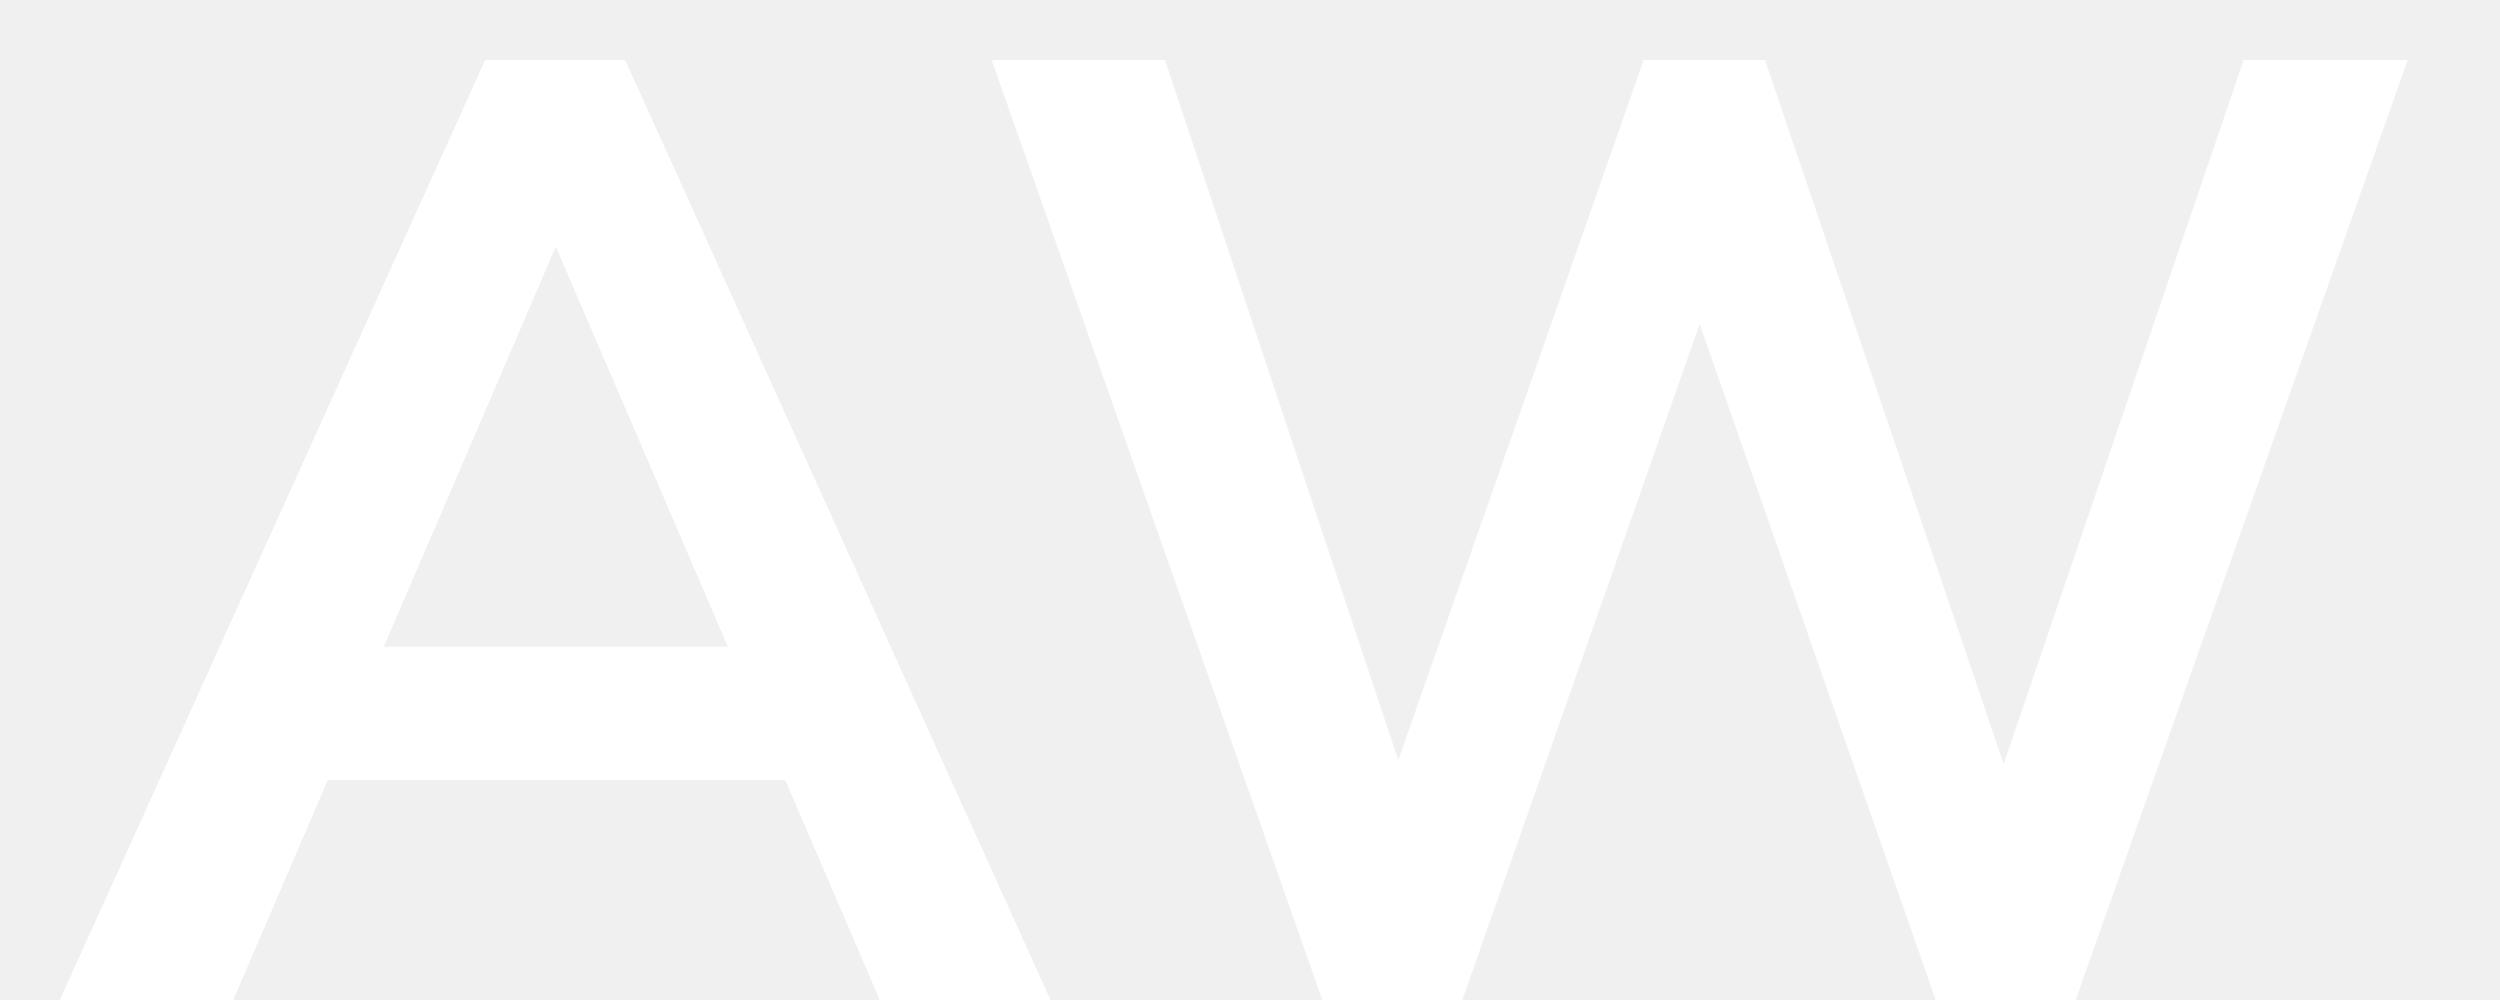
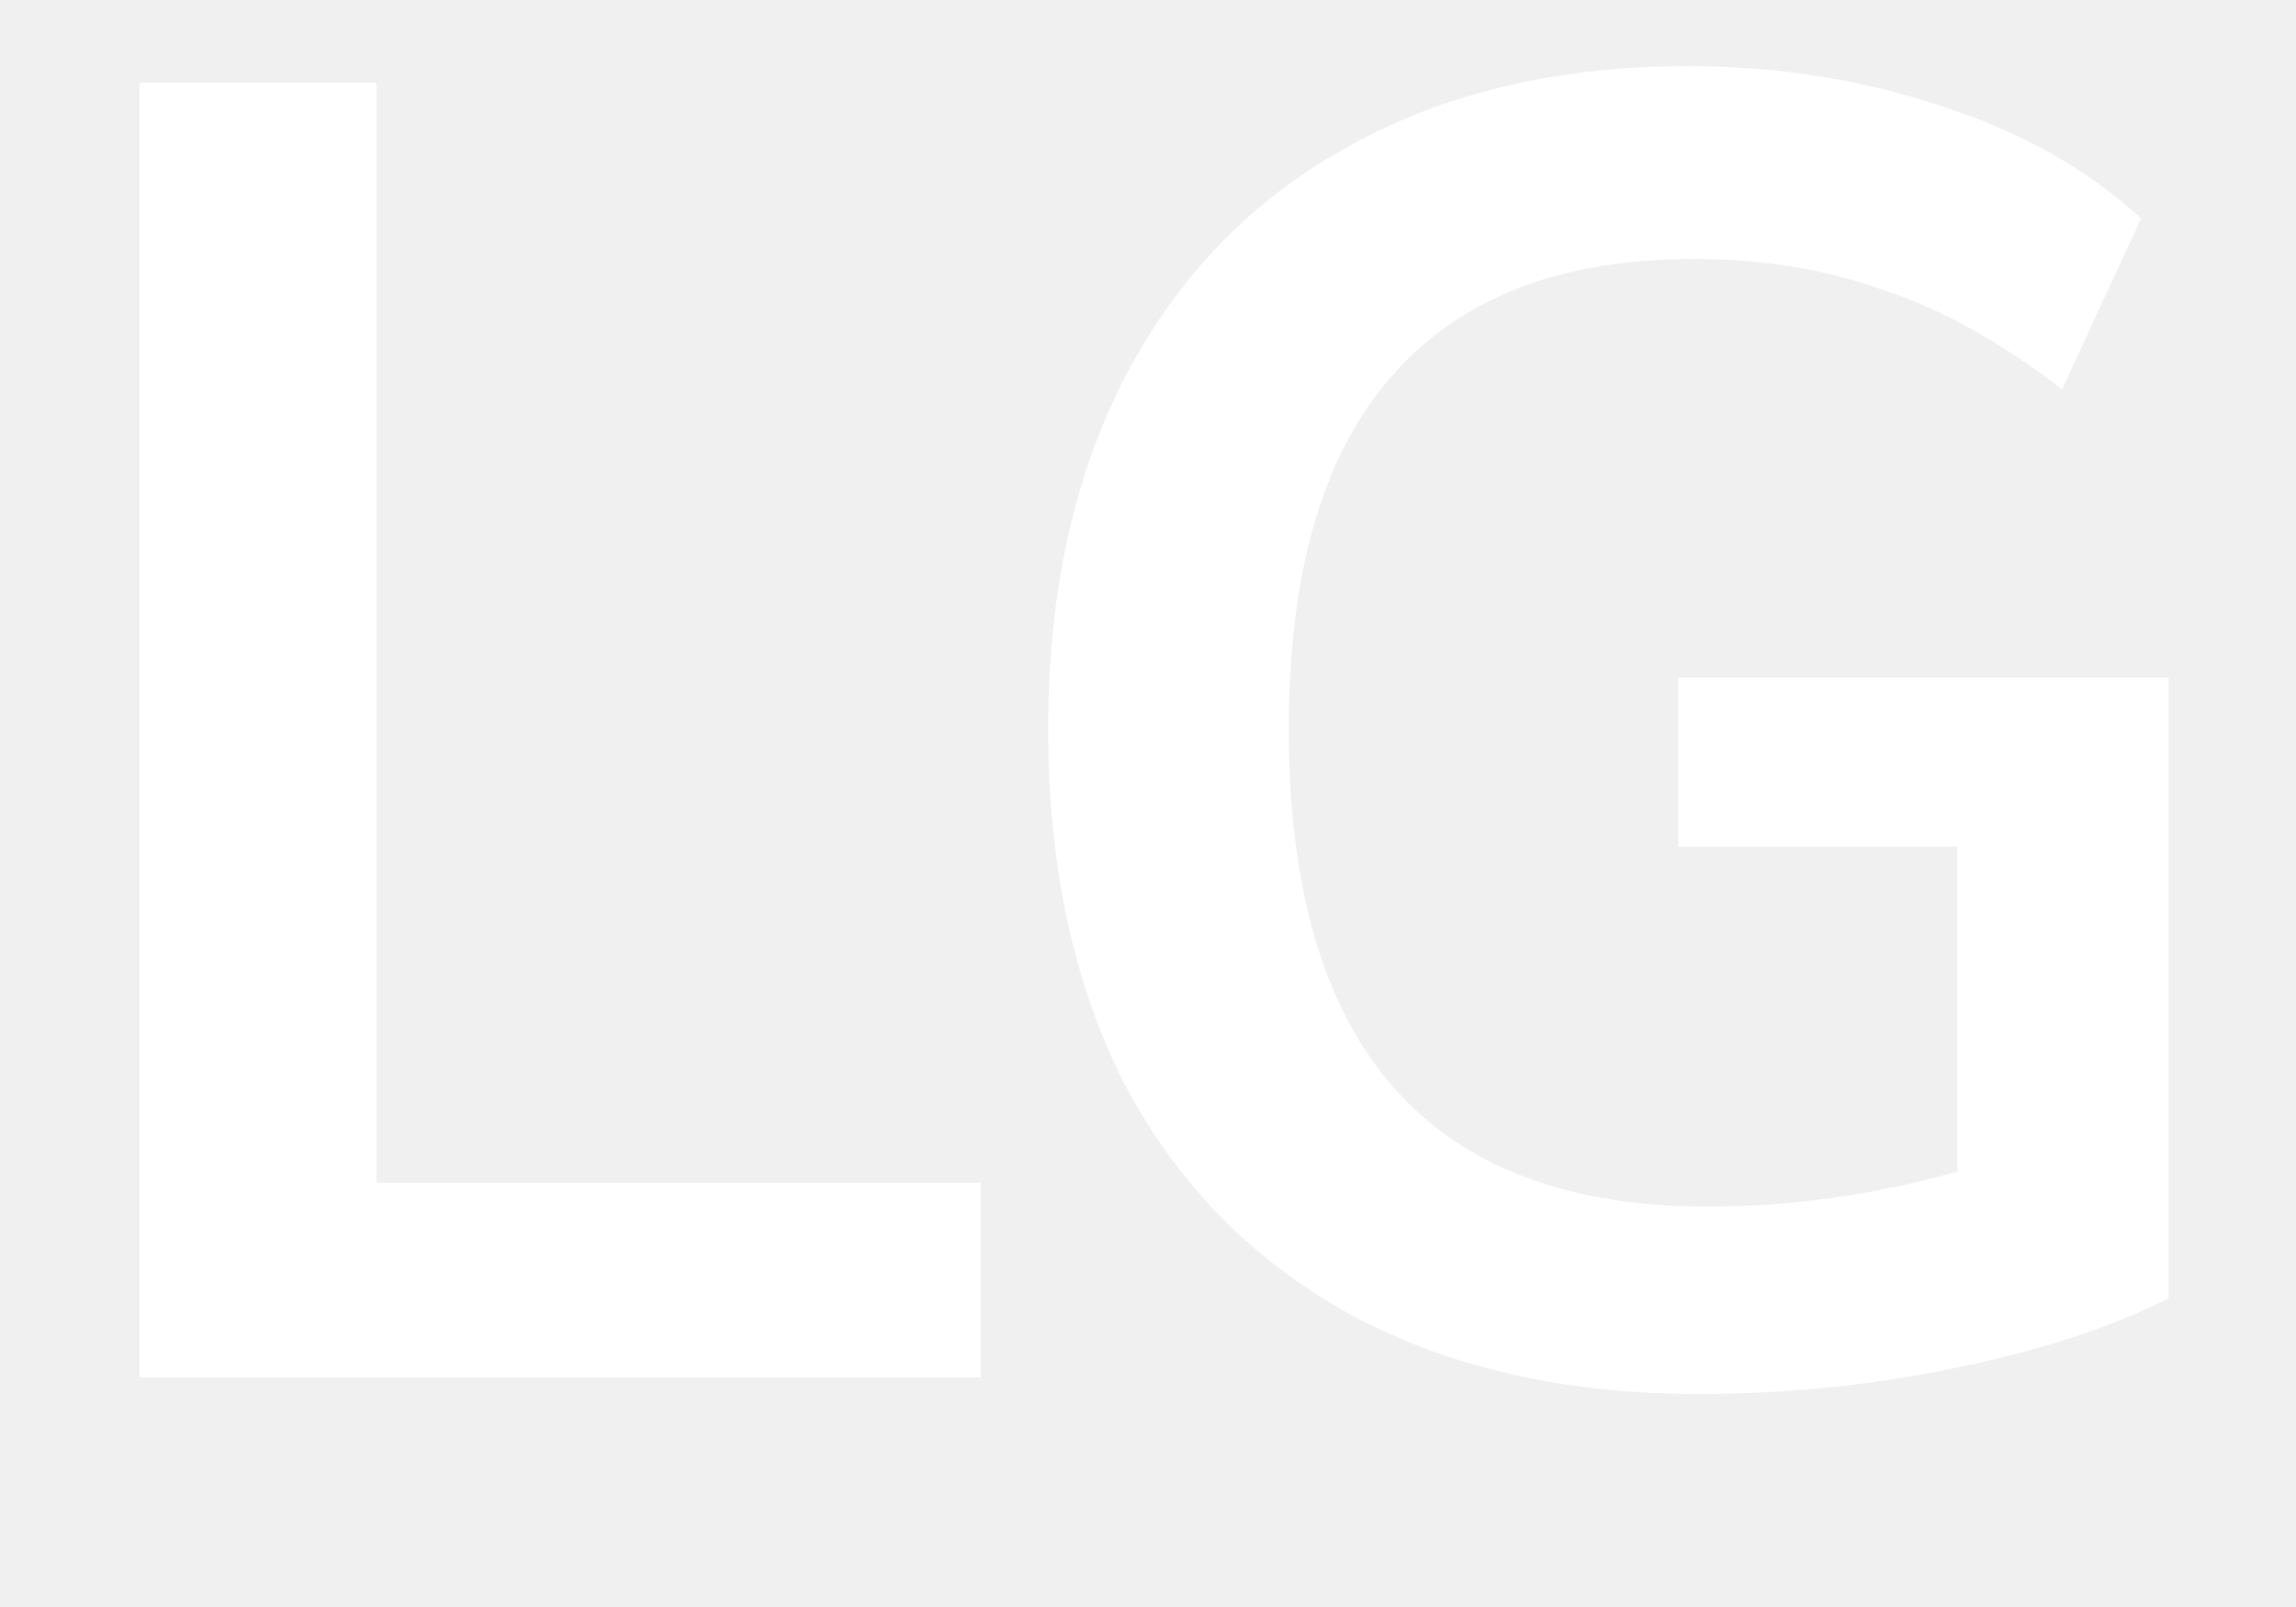
- <svg xmlns="http://www.w3.org/2000/svg" width="15" height="6" viewBox="0 0 15 6" fill="none">
-   <path d="M5.279 6L4.711 4.68H1.967L1.399 6H0.359L2.911 0.36H3.751L6.303 6H5.279ZM2.303 3.88H4.367L3.335 1.48L2.303 3.88ZM13.462 0.36H14.446L12.454 6H11.614L10.198 1.944L8.774 6H7.934L5.95 0.36H6.99L8.39 4.56L9.862 0.36H10.59L12.022 4.584L13.462 0.36Z" fill="white" />
+ <svg xmlns="http://www.w3.org/2000/svg" width="10" height="7" viewBox="0 0 10 7" fill="none">
+   <path d="M0.608 6V0.36H1.64V5.152H4.272V6H0.608ZM9.445 2.952V5.656C9.189 5.784 8.877 5.885 8.509 5.96C8.146 6.035 7.775 6.072 7.397 6.072C6.815 6.072 6.311 5.957 5.885 5.728C5.458 5.493 5.13 5.16 4.901 4.728C4.677 4.291 4.565 3.773 4.565 3.176C4.565 2.584 4.677 2.072 4.901 1.64C5.13 1.203 5.453 0.869 5.869 0.64C6.29 0.405 6.783 0.288 7.349 0.288C7.743 0.288 8.114 0.347 8.461 0.464C8.807 0.576 9.095 0.739 9.325 0.952L8.981 1.696C8.719 1.493 8.461 1.349 8.205 1.264C7.954 1.173 7.677 1.128 7.373 1.128C6.791 1.128 6.351 1.301 6.053 1.648C5.759 1.989 5.613 2.499 5.613 3.176C5.613 4.563 6.221 5.256 7.437 5.256C7.799 5.256 8.162 5.205 8.525 5.104V3.688H7.309V2.952H9.445Z" fill="white" />
</svg>
